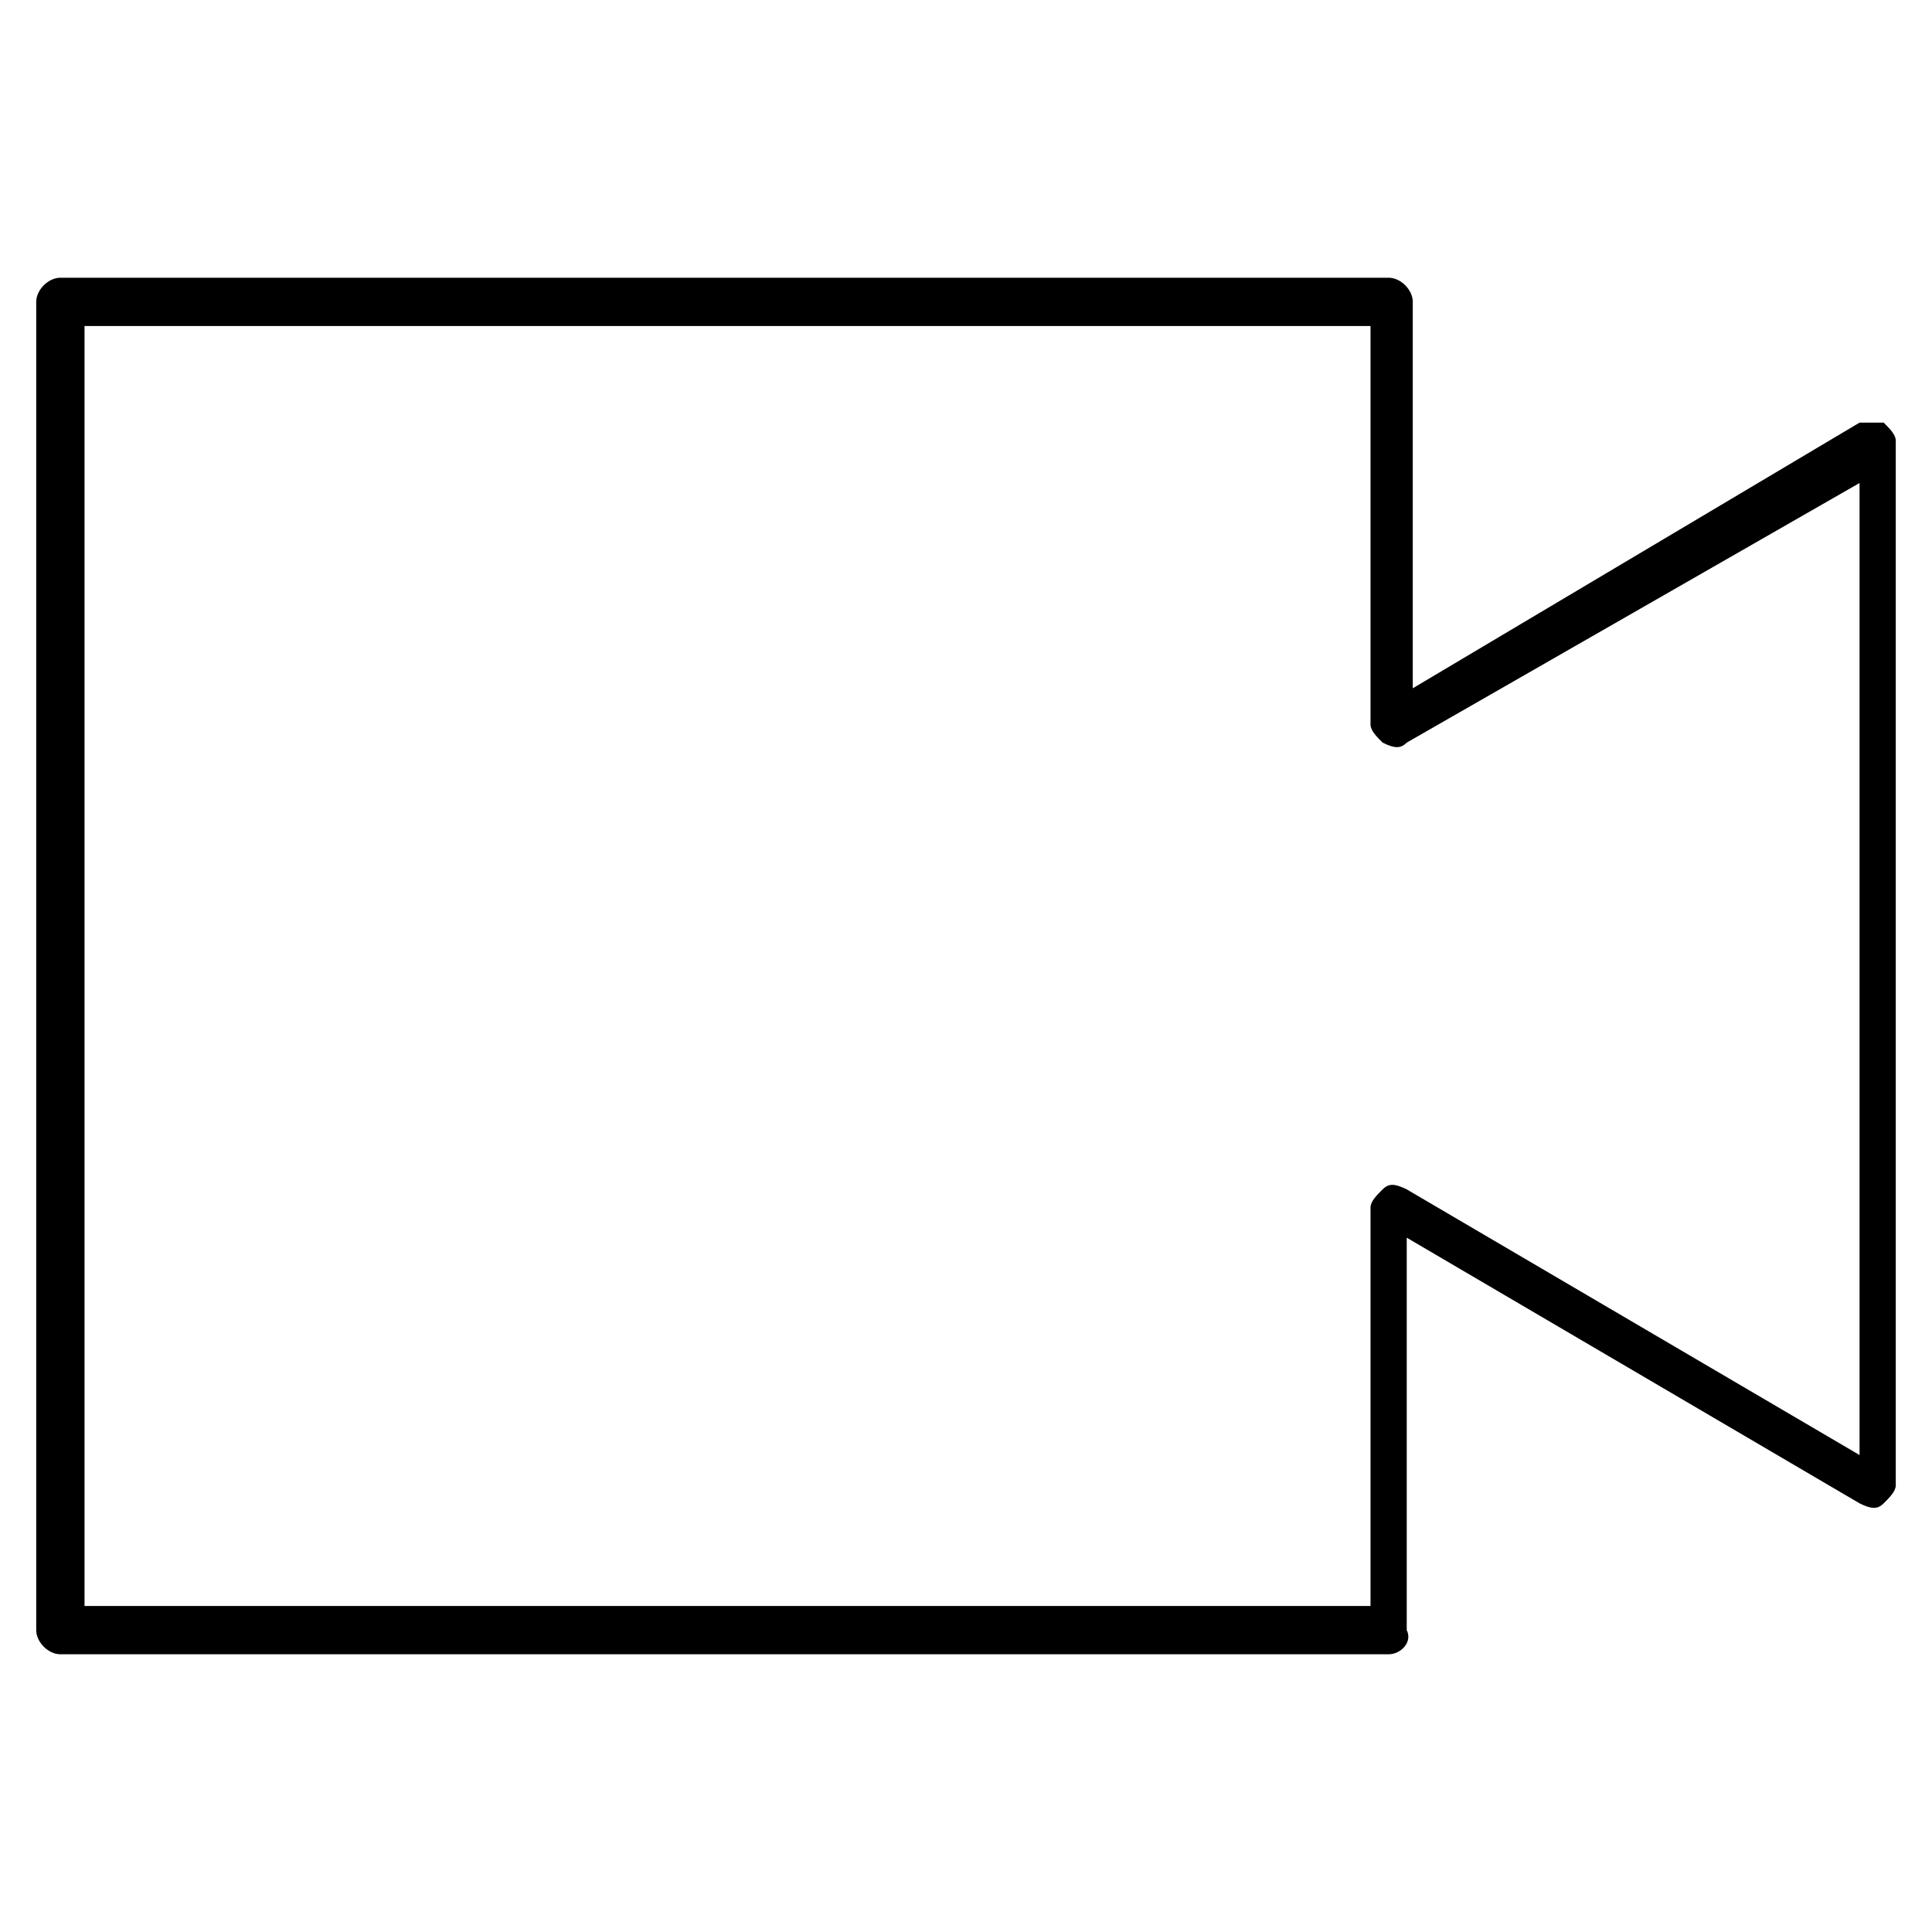
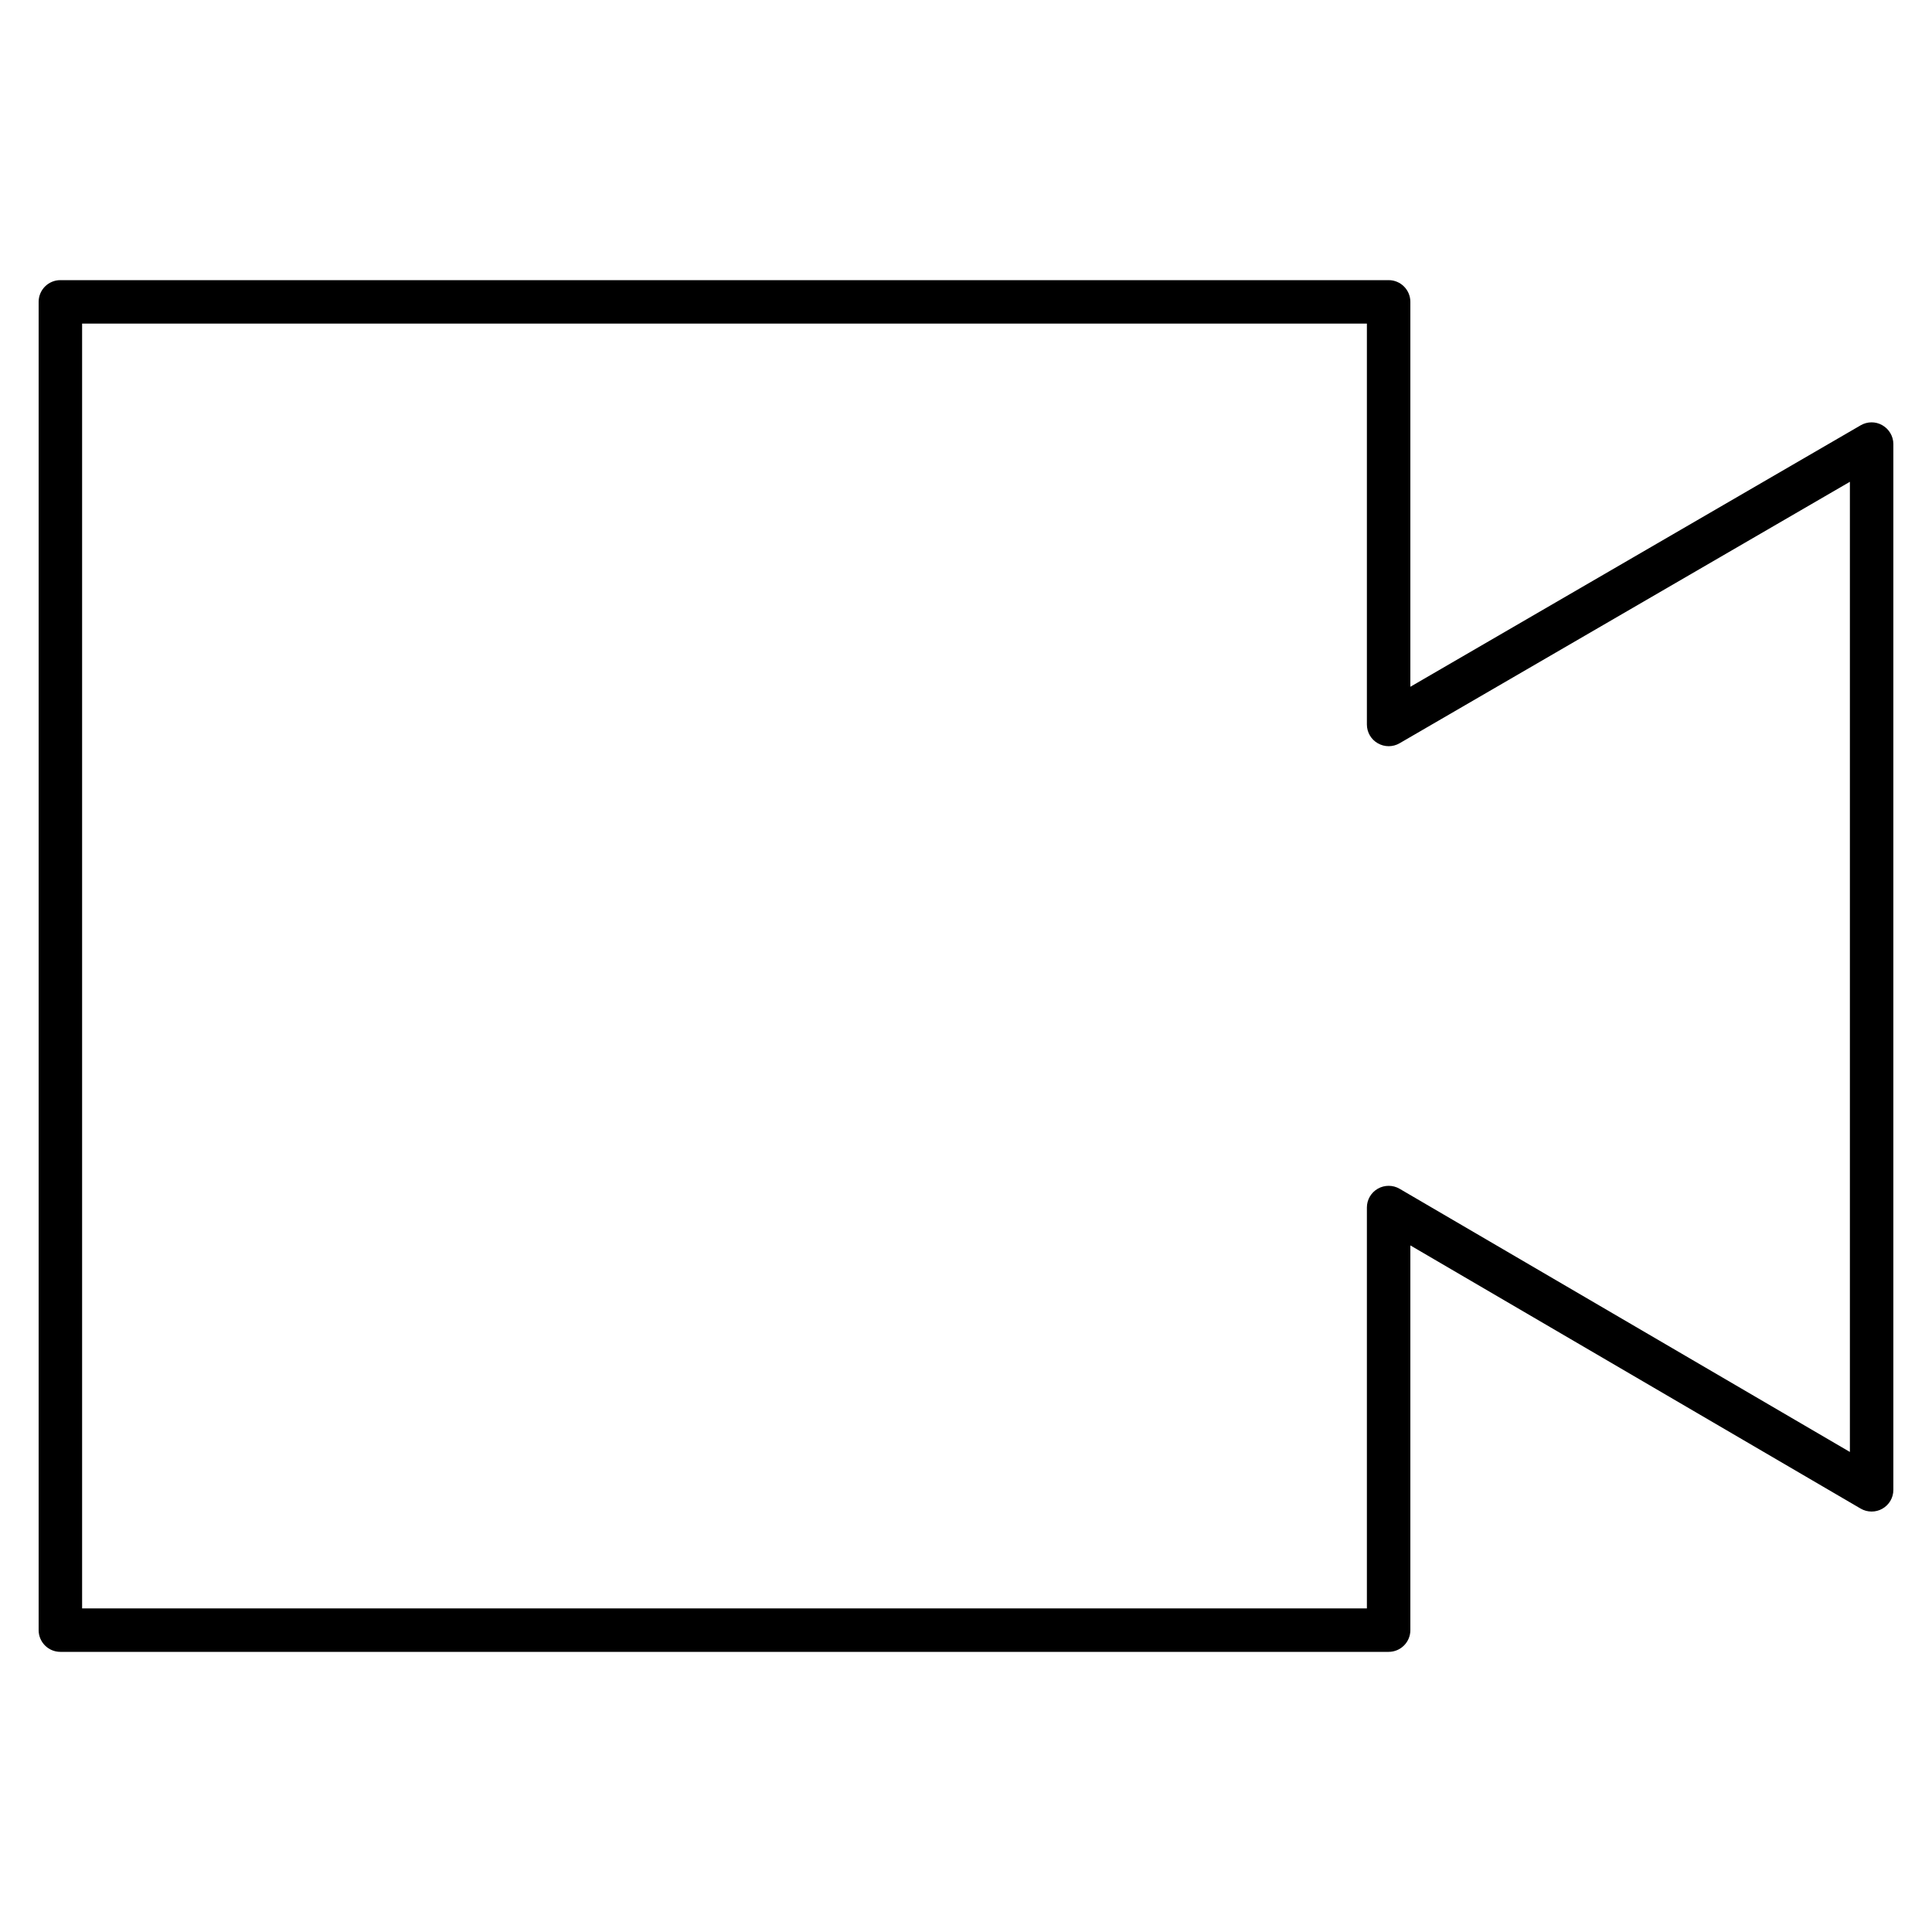
<svg xmlns="http://www.w3.org/2000/svg" version="1.1" id="Layer_1" x="0px" y="0px" viewBox="0 0 32 32" style="enable-background:new 0 0 32 32;" xml:space="preserve">
-   <path id="video--01" d="M23,27.4H1c-0.2,0-0.4-0.2-0.4-0.4V5c0-0.2,0.2-0.4,0.4-0.4h22c0.2,0,0.4,0.2,0.4,0.4v6.4L30.8,7  c0.1,0,0.3,0,0.4,0c0.1,0.1,0.2,0.2,0.2,0.3v17.3c0,0.1-0.1,0.2-0.2,0.3c-0.1,0.1-0.2,0.1-0.4,0l-7.5-4.4V27  C23.4,27.2,23.2,27.4,23,27.4z M1.4,26.6h21.3V20c0-0.1,0.1-0.2,0.2-0.3c0.1-0.1,0.2-0.1,0.4,0l7.5,4.4V8l-7.5,4.3  c-0.1,0.1-0.2,0.1-0.4,0c-0.1-0.1-0.2-0.2-0.2-0.3V5.4H1.4V26.6z" />
+   <path id="video--01_2_" d="M23,27.36H1c-0.199,0-0.36-0.161-0.36-0.36V5c0-0.199,0.161-0.36,0.36-0.36h22  c0.199,0,0.36,0.161,0.36,0.36v6.375l7.459-4.331c0.11-0.064,0.248-0.066,0.36,0c0.111,0.064,0.181,0.183,0.181,0.312v17.321  c0,0.129-0.069,0.248-0.182,0.312c-0.11,0.063-0.249,0.063-0.36-0.002l-7.458-4.359V27C23.36,27.199,23.199,27.36,23,27.36z   M1.36,26.64h21.28V20c0-0.129,0.069-0.248,0.182-0.312c0.11-0.063,0.25-0.063,0.36,0.002l7.458,4.359V7.98l-7.459,4.331  c-0.11,0.064-0.248,0.065-0.36,0C22.709,12.248,22.64,12.129,22.64,12V5.36H1.36V26.64z" />
  <rect id="_Transparent_Rectangle" style="fill:none;" width="32" height="32" />
</svg>
